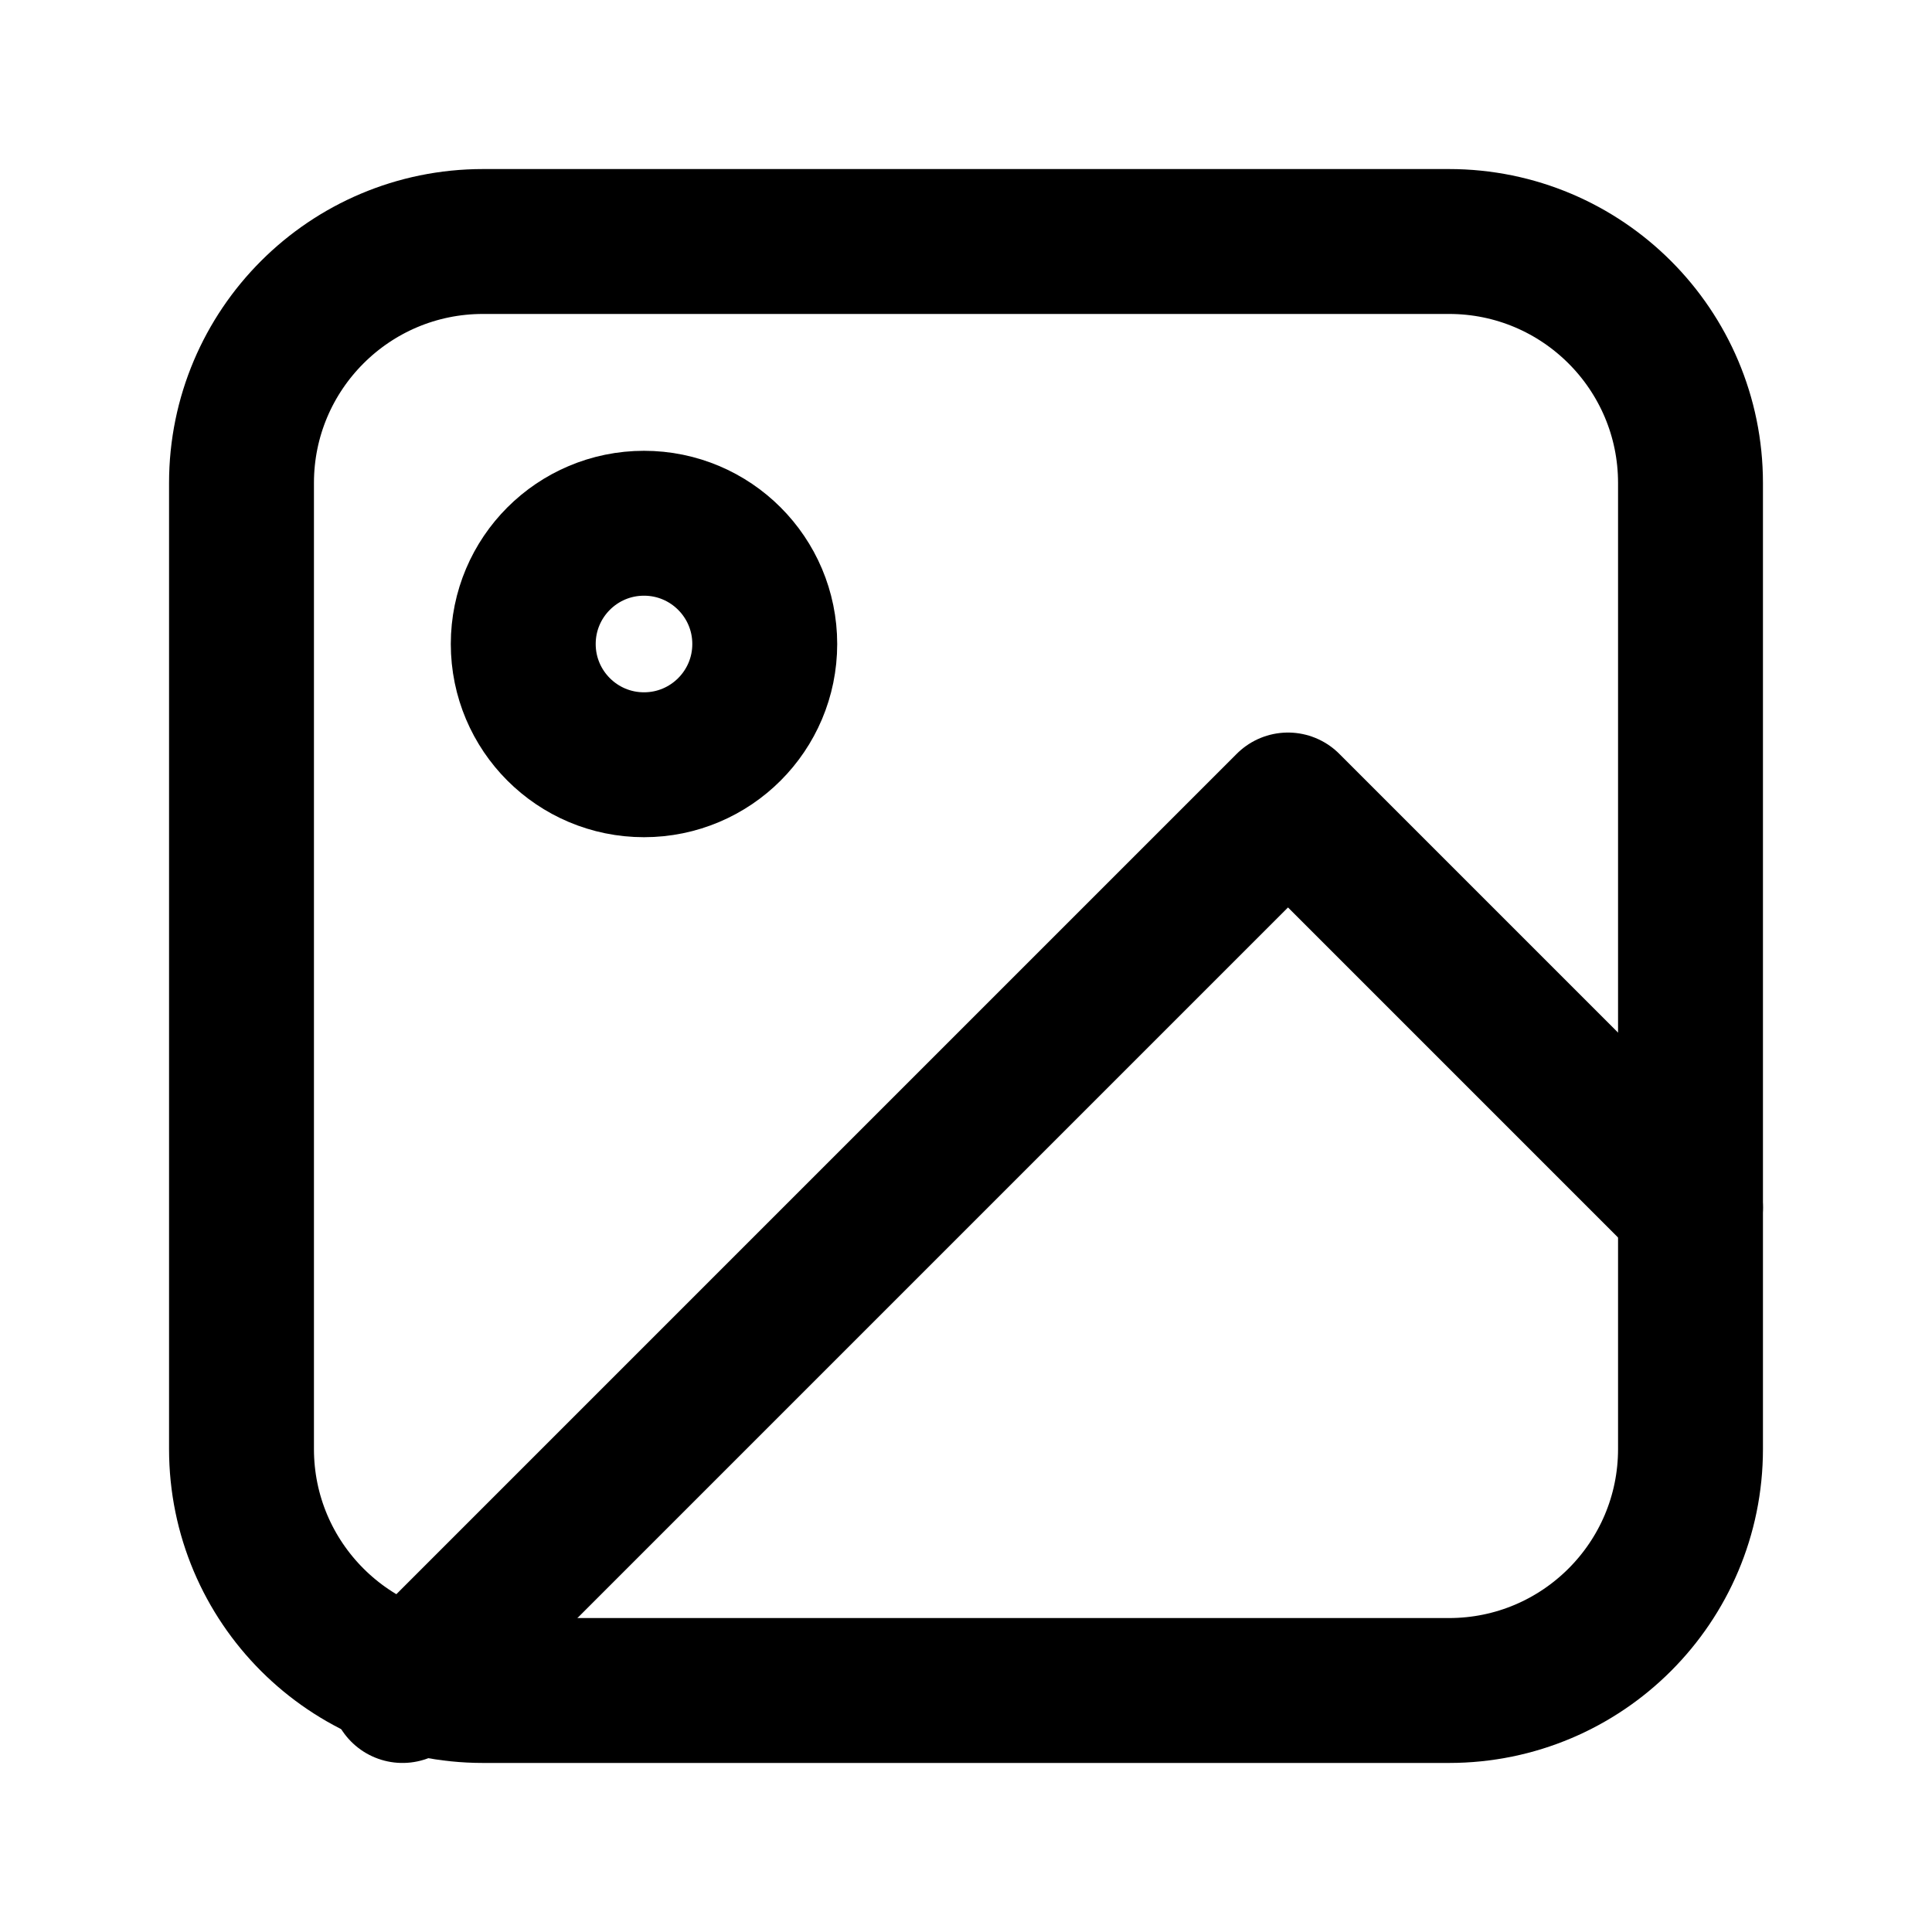
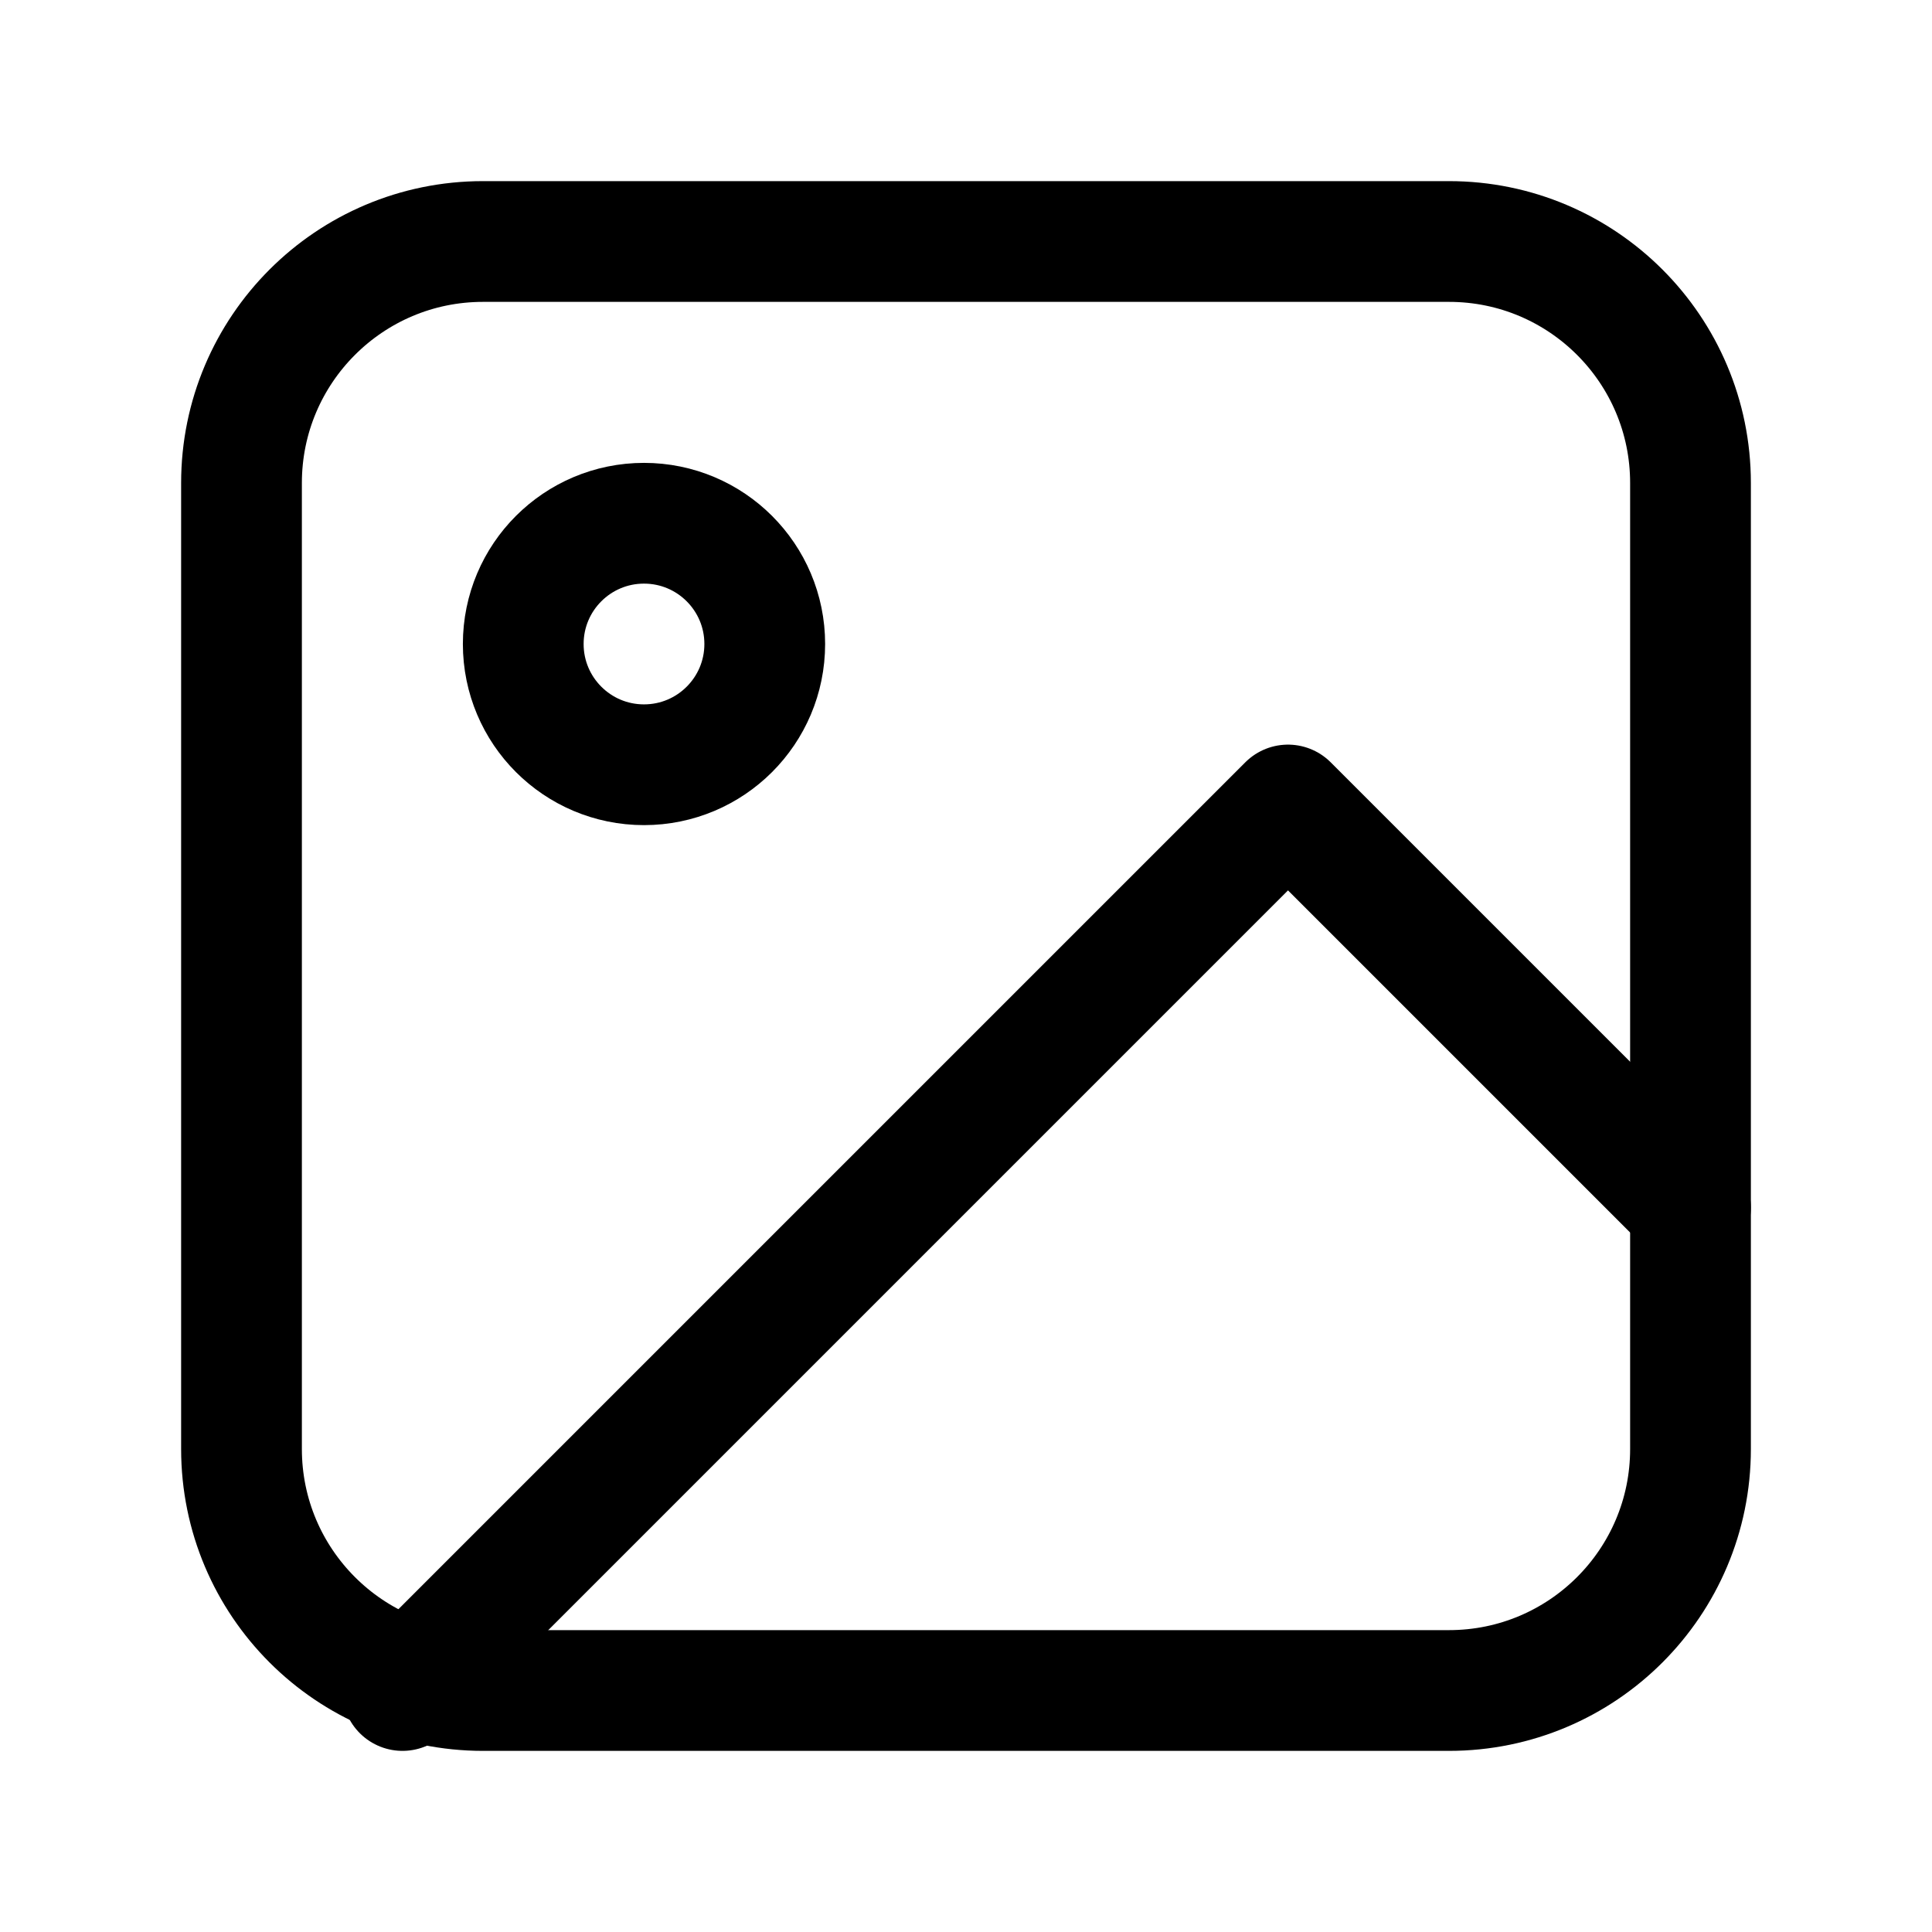
- <svg xmlns="http://www.w3.org/2000/svg" fill="none" viewBox="0 0 24 24" stroke="currentColor" stroke-width="1.8" stroke-linecap="round" stroke-linejoin="round">
+ <svg xmlns="http://www.w3.org/2000/svg" fill="none" viewBox="0 0 24 24" stroke="currentColor" stroke-width="1.5" stroke-linecap="round" stroke-linejoin="round">
  <rect x="3" y="3" width="18" height="18" rx="3" />
  <circle cx="8" cy="8" r="1.5" />
  <path d="m21 15-5-5L5 21" />
</svg>
